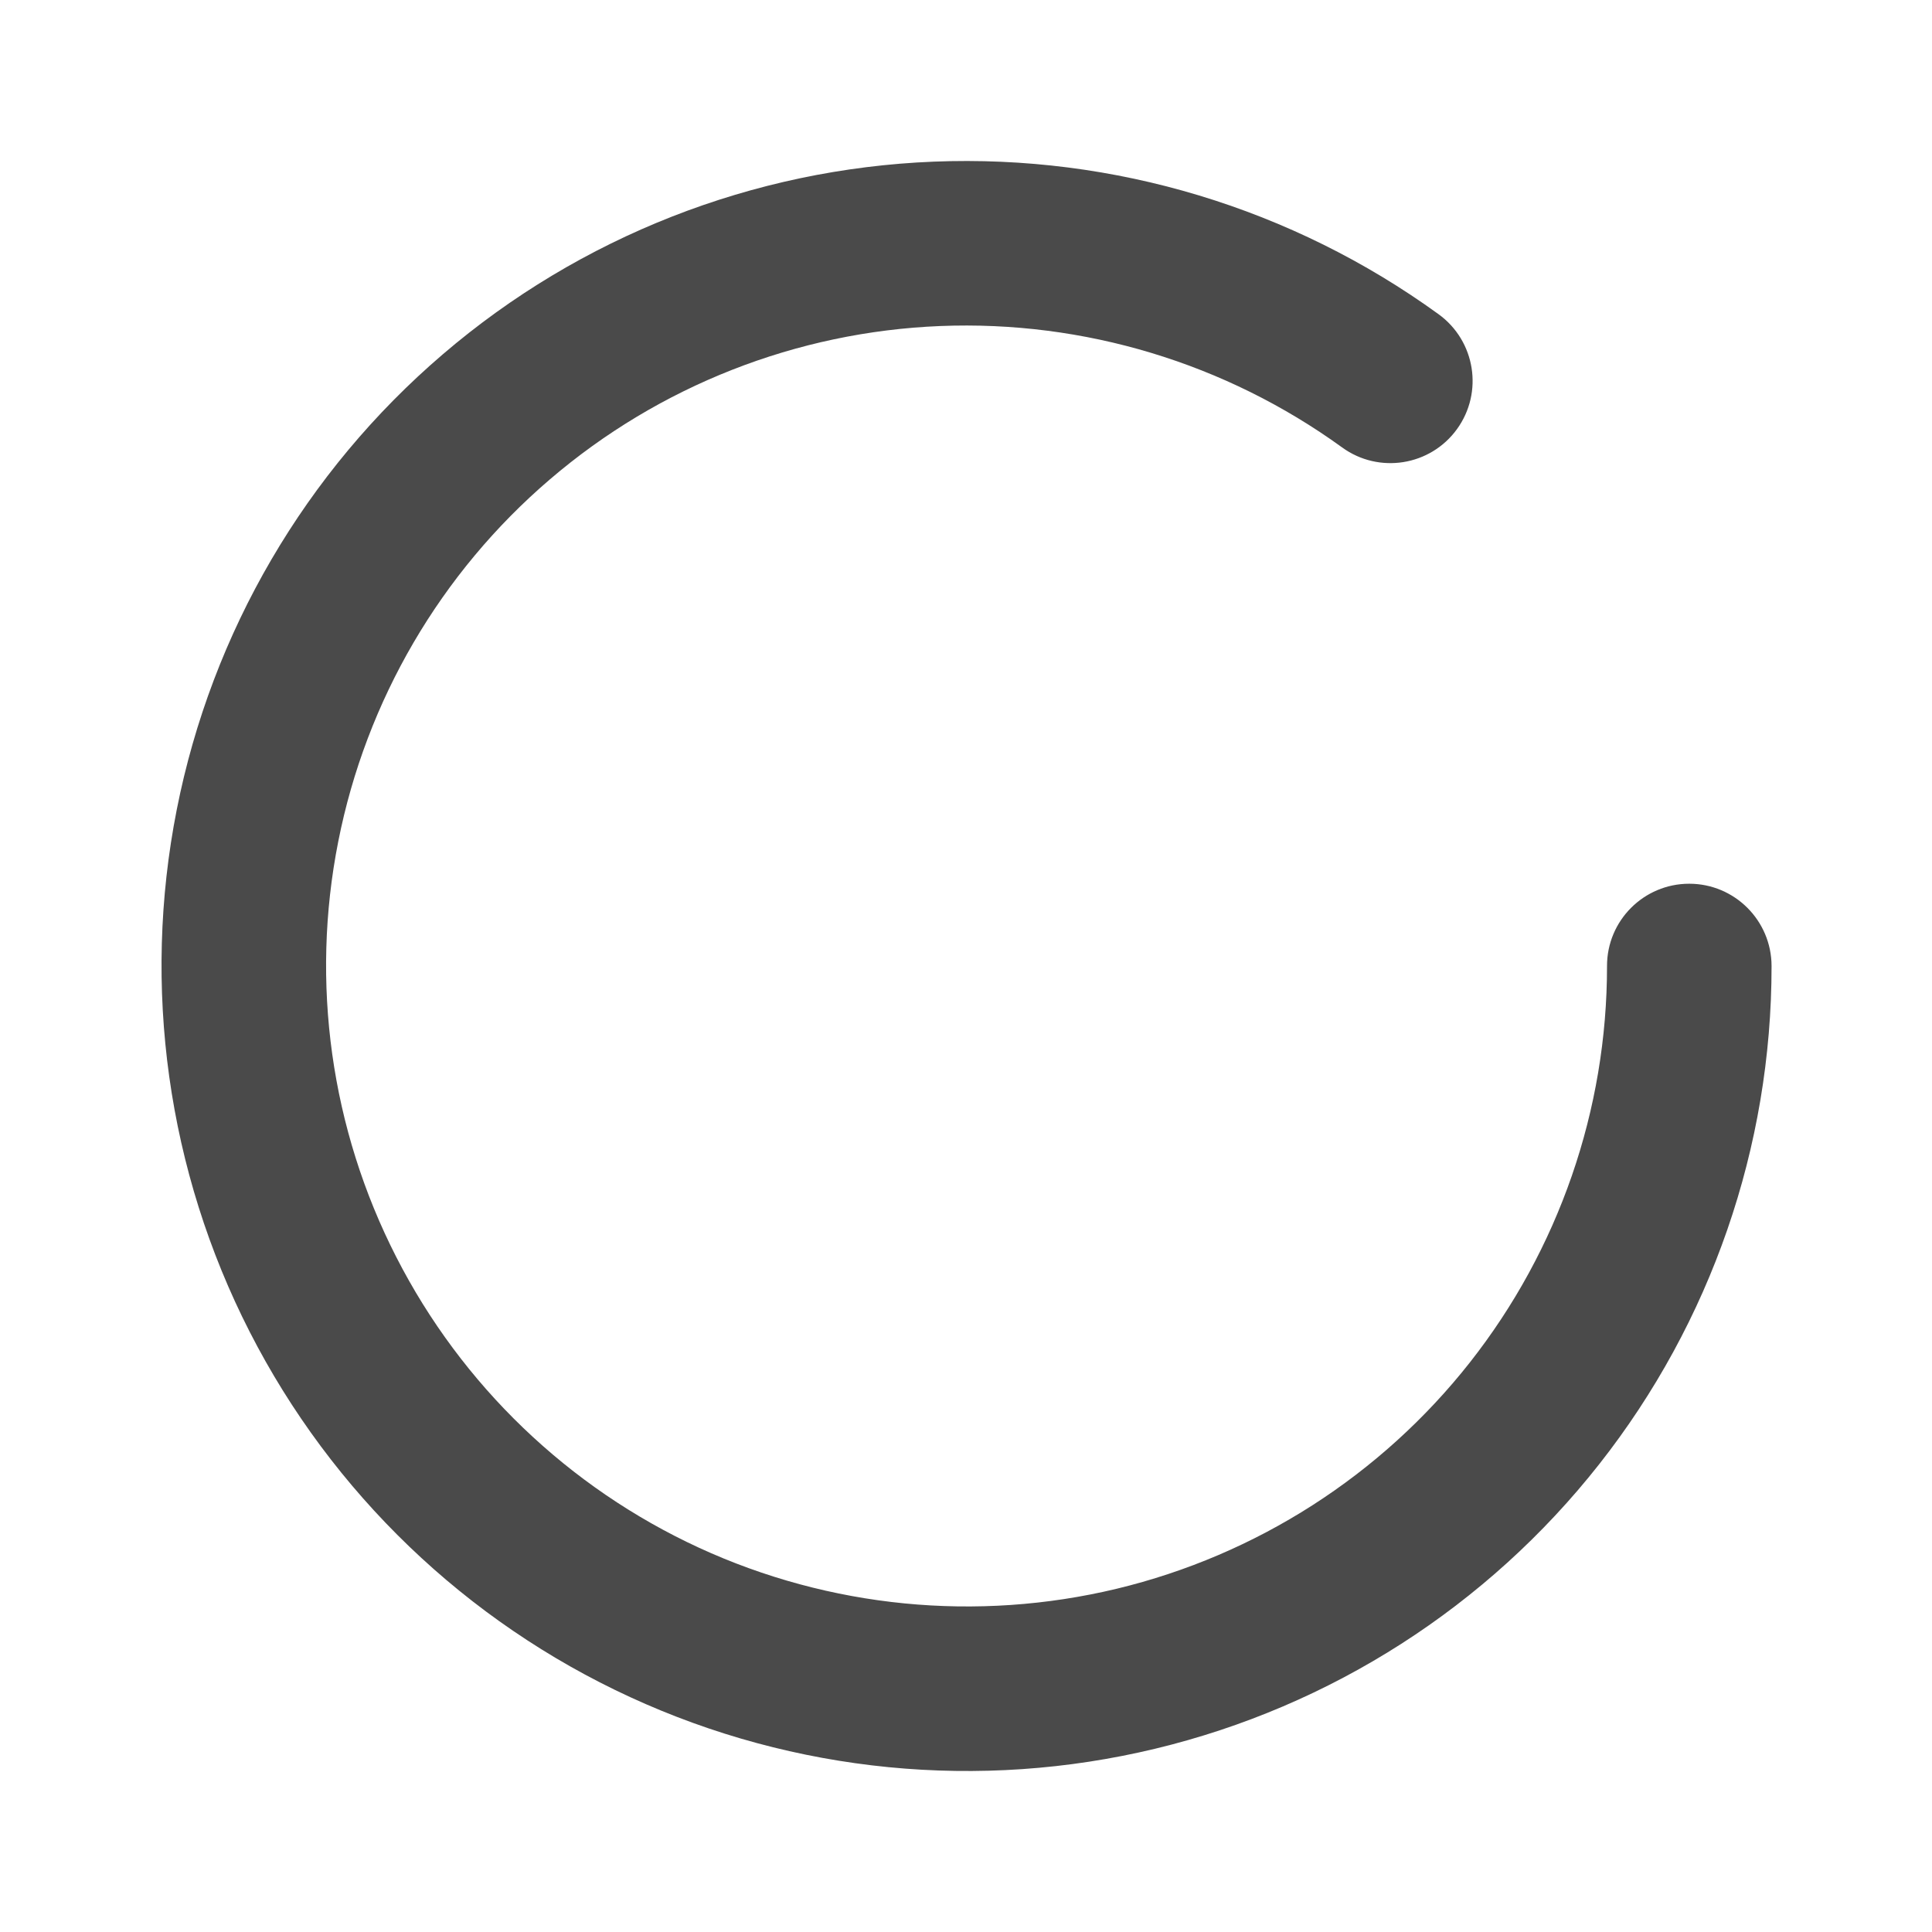
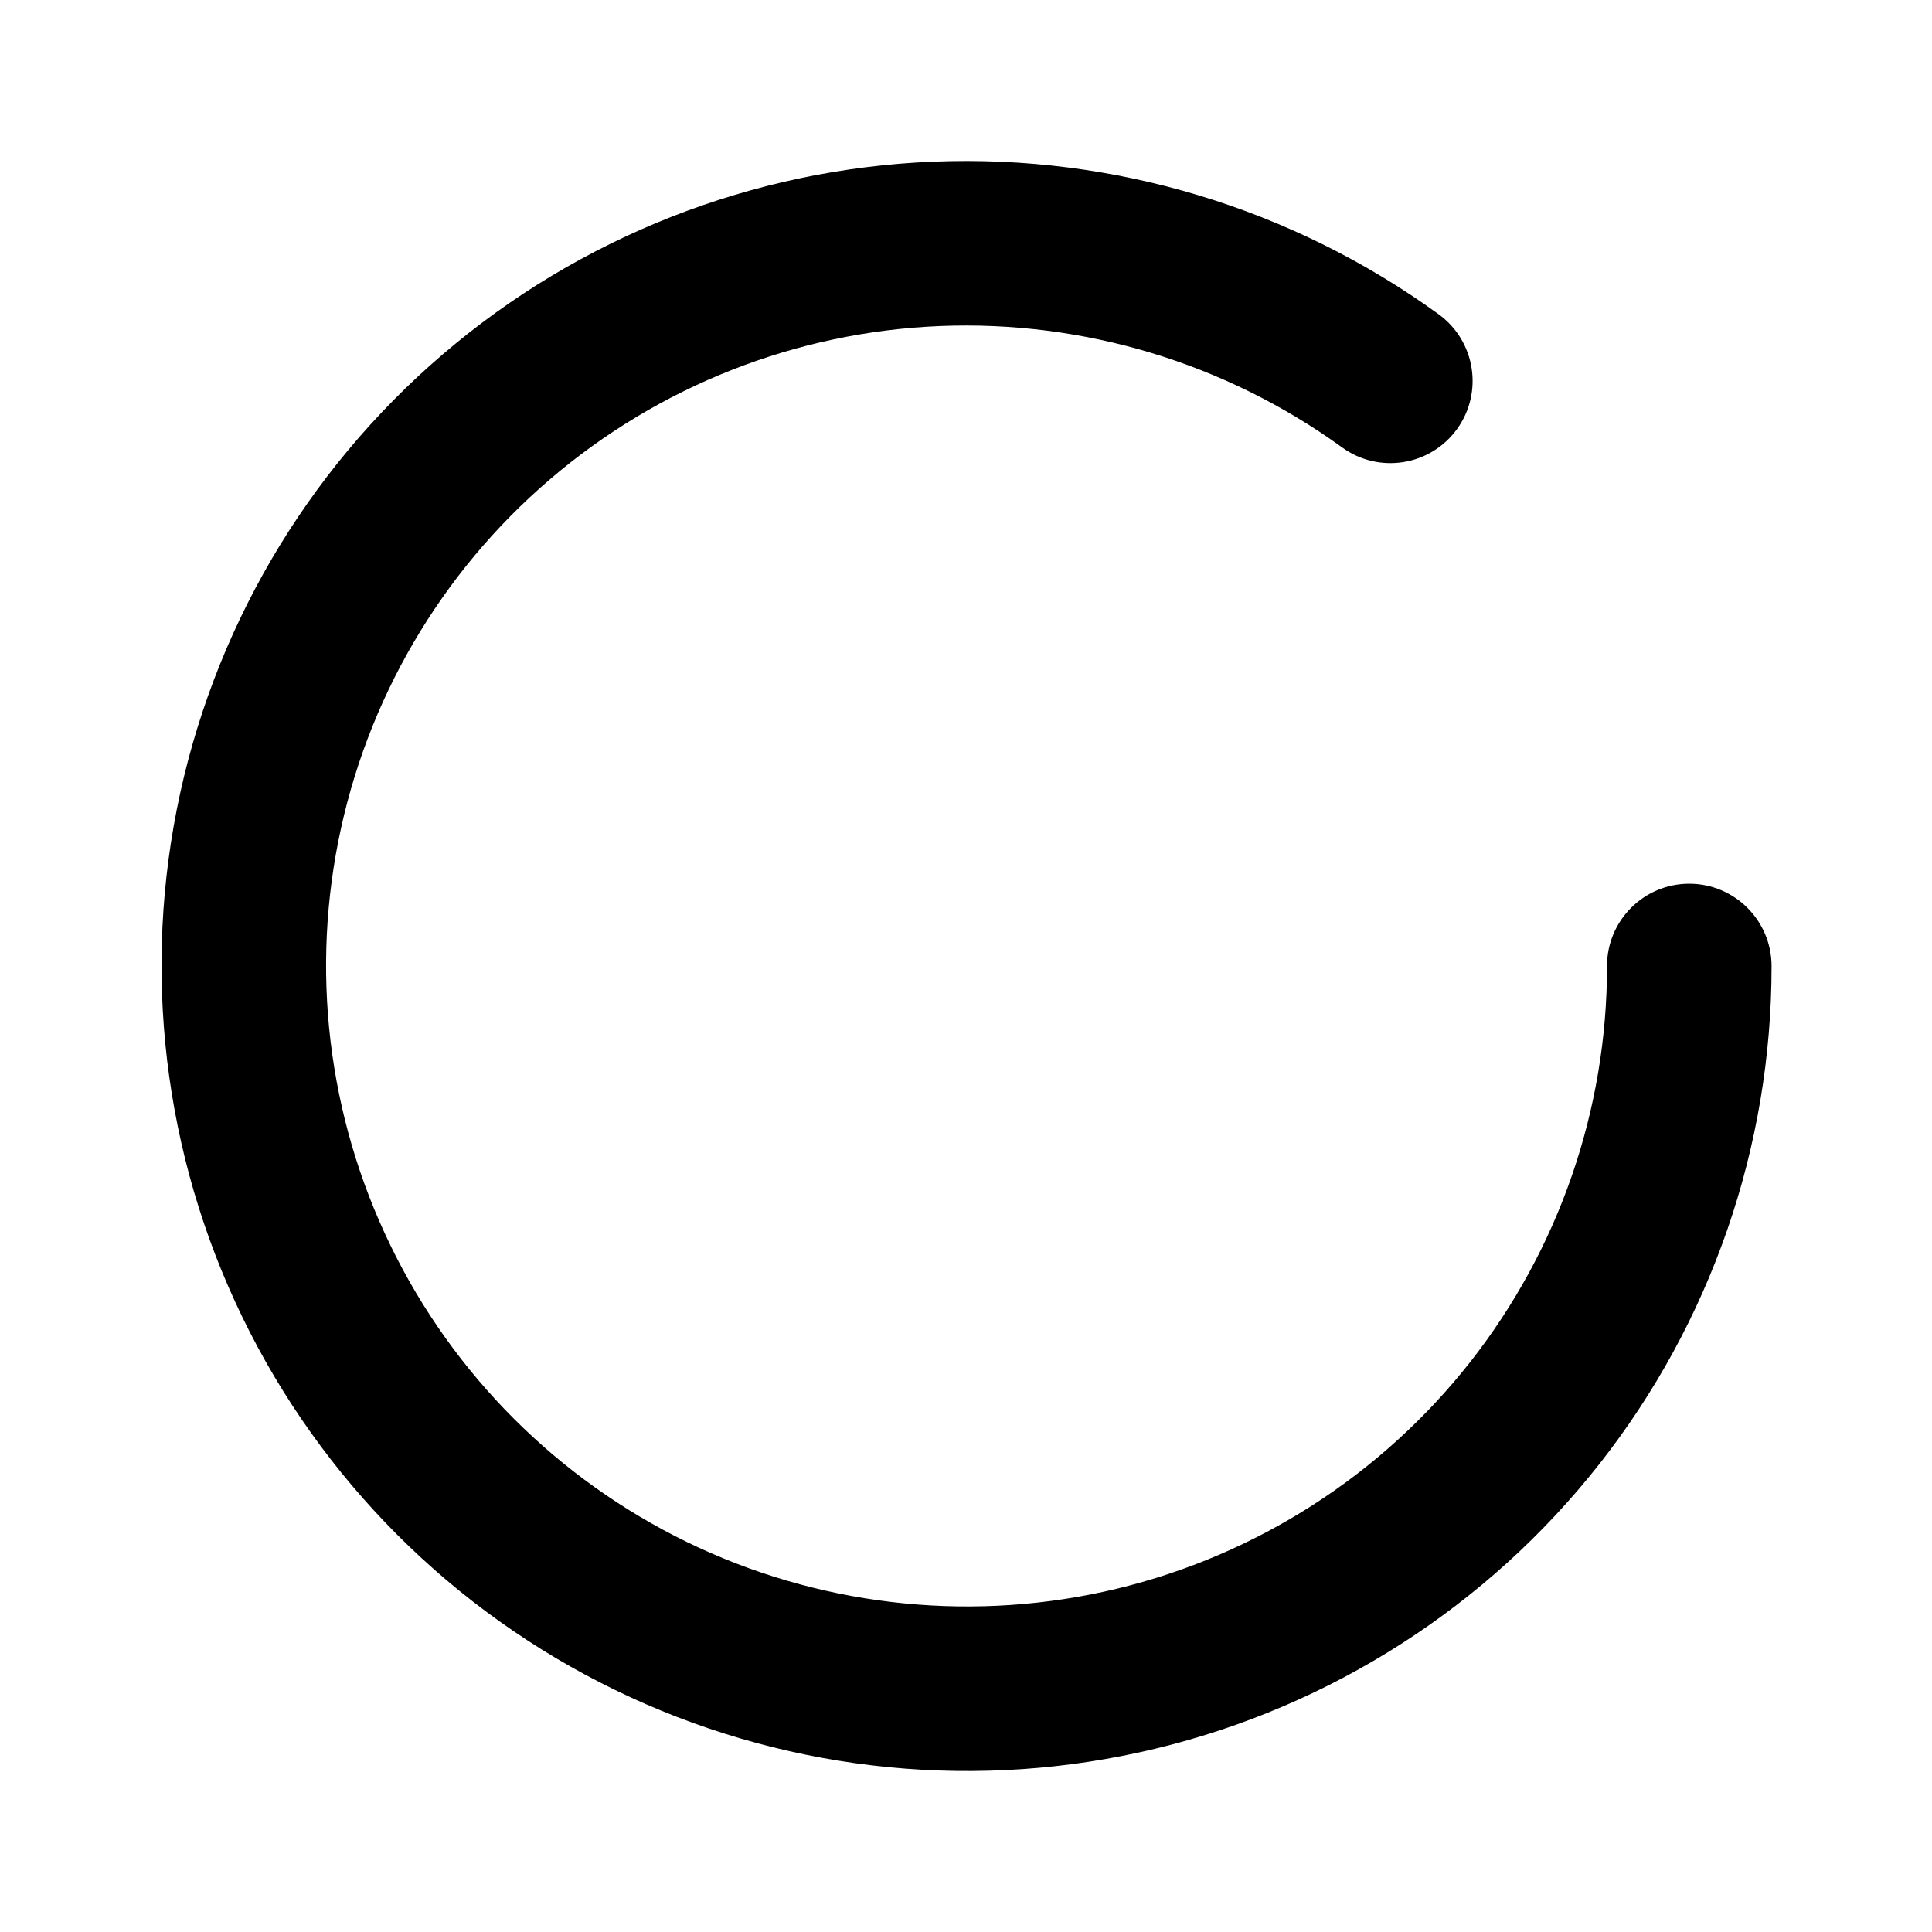
<svg xmlns="http://www.w3.org/2000/svg" width="24" height="24" viewBox="0 0 24 24" fill="none">
-   <path fill-rule="evenodd" clip-rule="evenodd" d="M16.672 5.558C15.224 4.51 13.467 3.979 11.681 4.05C9.896 4.122 8.188 4.793 6.831 5.955C5.474 7.116 4.548 8.701 4.202 10.453C3.855 12.206 4.109 14.024 4.923 15.616C5.736 17.207 7.061 18.479 8.684 19.227C10.307 19.974 12.135 20.153 13.872 19.736C15.608 19.318 17.154 18.328 18.259 16.925C19.364 15.521 19.964 13.787 19.963 12C19.962 11.436 20.42 10.978 20.984 10.978C21.549 10.978 22.006 11.436 22.007 12C22.008 14.246 21.254 16.426 19.865 18.19C18.476 19.954 16.534 21.198 14.351 21.723C12.168 22.248 9.871 22.023 7.83 21.083C5.79 20.144 4.124 18.545 3.102 16.545C2.08 14.544 1.761 12.259 2.196 10.056C2.631 7.853 3.795 5.861 5.501 4.401C7.206 2.941 9.354 2.098 11.598 2.008C13.842 1.918 16.051 2.585 17.87 3.903C18.328 4.235 18.43 4.874 18.099 5.331C17.768 5.788 17.129 5.89 16.672 5.558Z" fill="#4A4A4A" />
+   <path fill-rule="evenodd" clip-rule="evenodd" d="M16.672 5.558C15.224 4.51 13.467 3.979 11.681 4.05C9.896 4.122 8.188 4.793 6.831 5.955C5.474 7.116 4.548 8.701 4.202 10.453C3.855 12.206 4.109 14.024 4.923 15.616C5.736 17.207 7.061 18.479 8.684 19.227C10.307 19.974 12.135 20.153 13.872 19.736C15.608 19.318 17.154 18.328 18.259 16.925C19.364 15.521 19.964 13.787 19.963 12C19.962 11.436 20.42 10.978 20.984 10.978C21.549 10.978 22.006 11.436 22.007 12C22.008 14.246 21.254 16.426 19.865 18.19C18.476 19.954 16.534 21.198 14.351 21.723C12.168 22.248 9.871 22.023 7.83 21.083C5.79 20.144 4.124 18.545 3.102 16.545C2.08 14.544 1.761 12.259 2.196 10.056C2.631 7.853 3.795 5.861 5.501 4.401C7.206 2.941 9.354 2.098 11.598 2.008C13.842 1.918 16.051 2.585 17.87 3.903C18.328 4.235 18.43 4.874 18.099 5.331C17.768 5.788 17.129 5.89 16.672 5.558Z" fill="#000" />
</svg>
